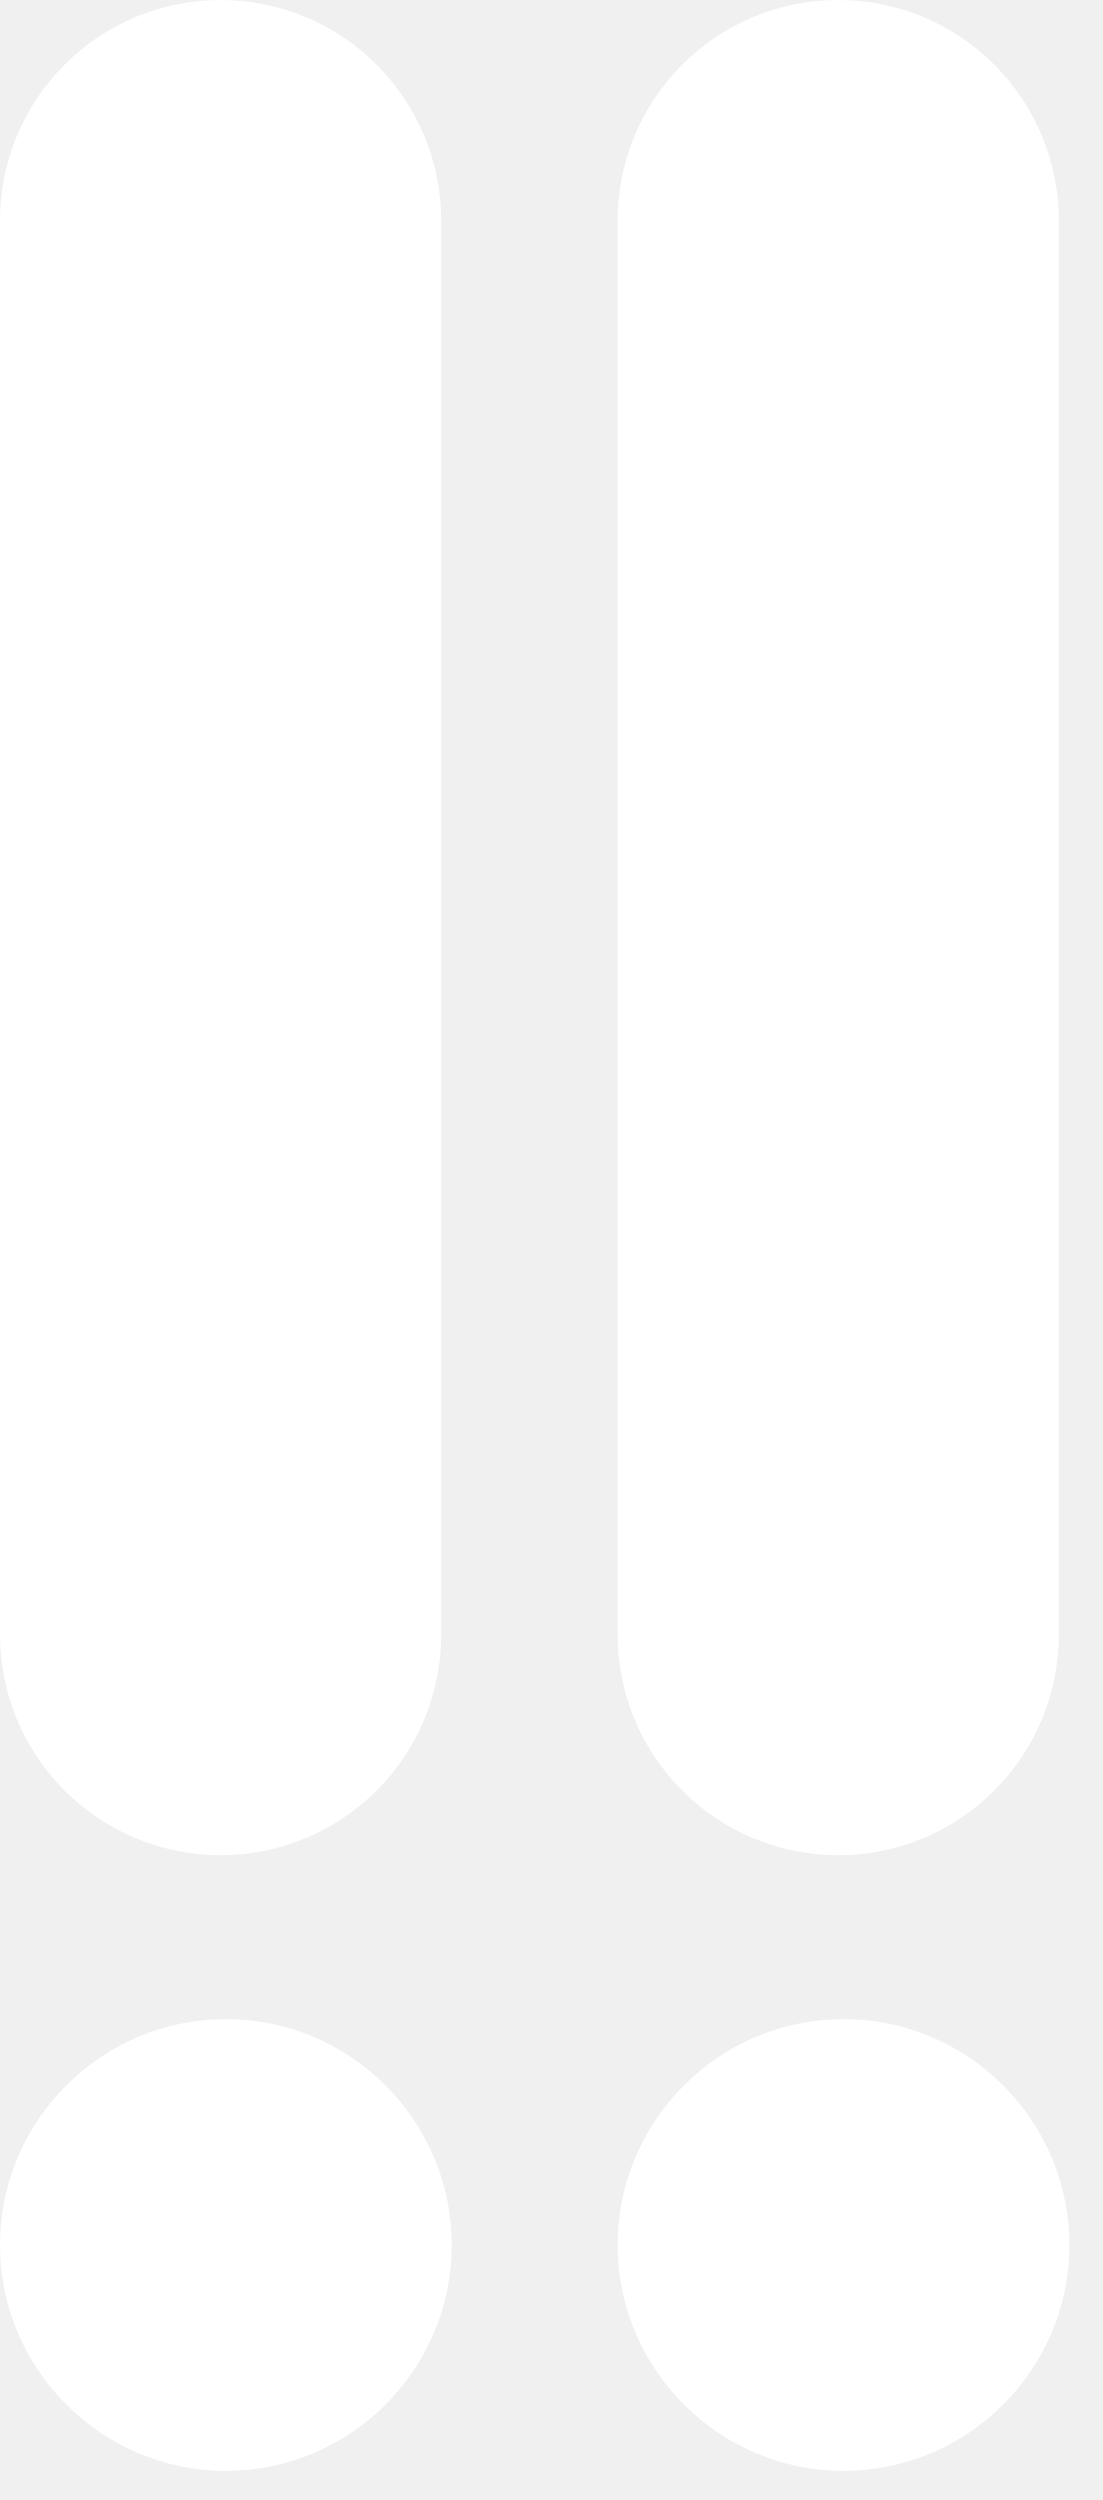
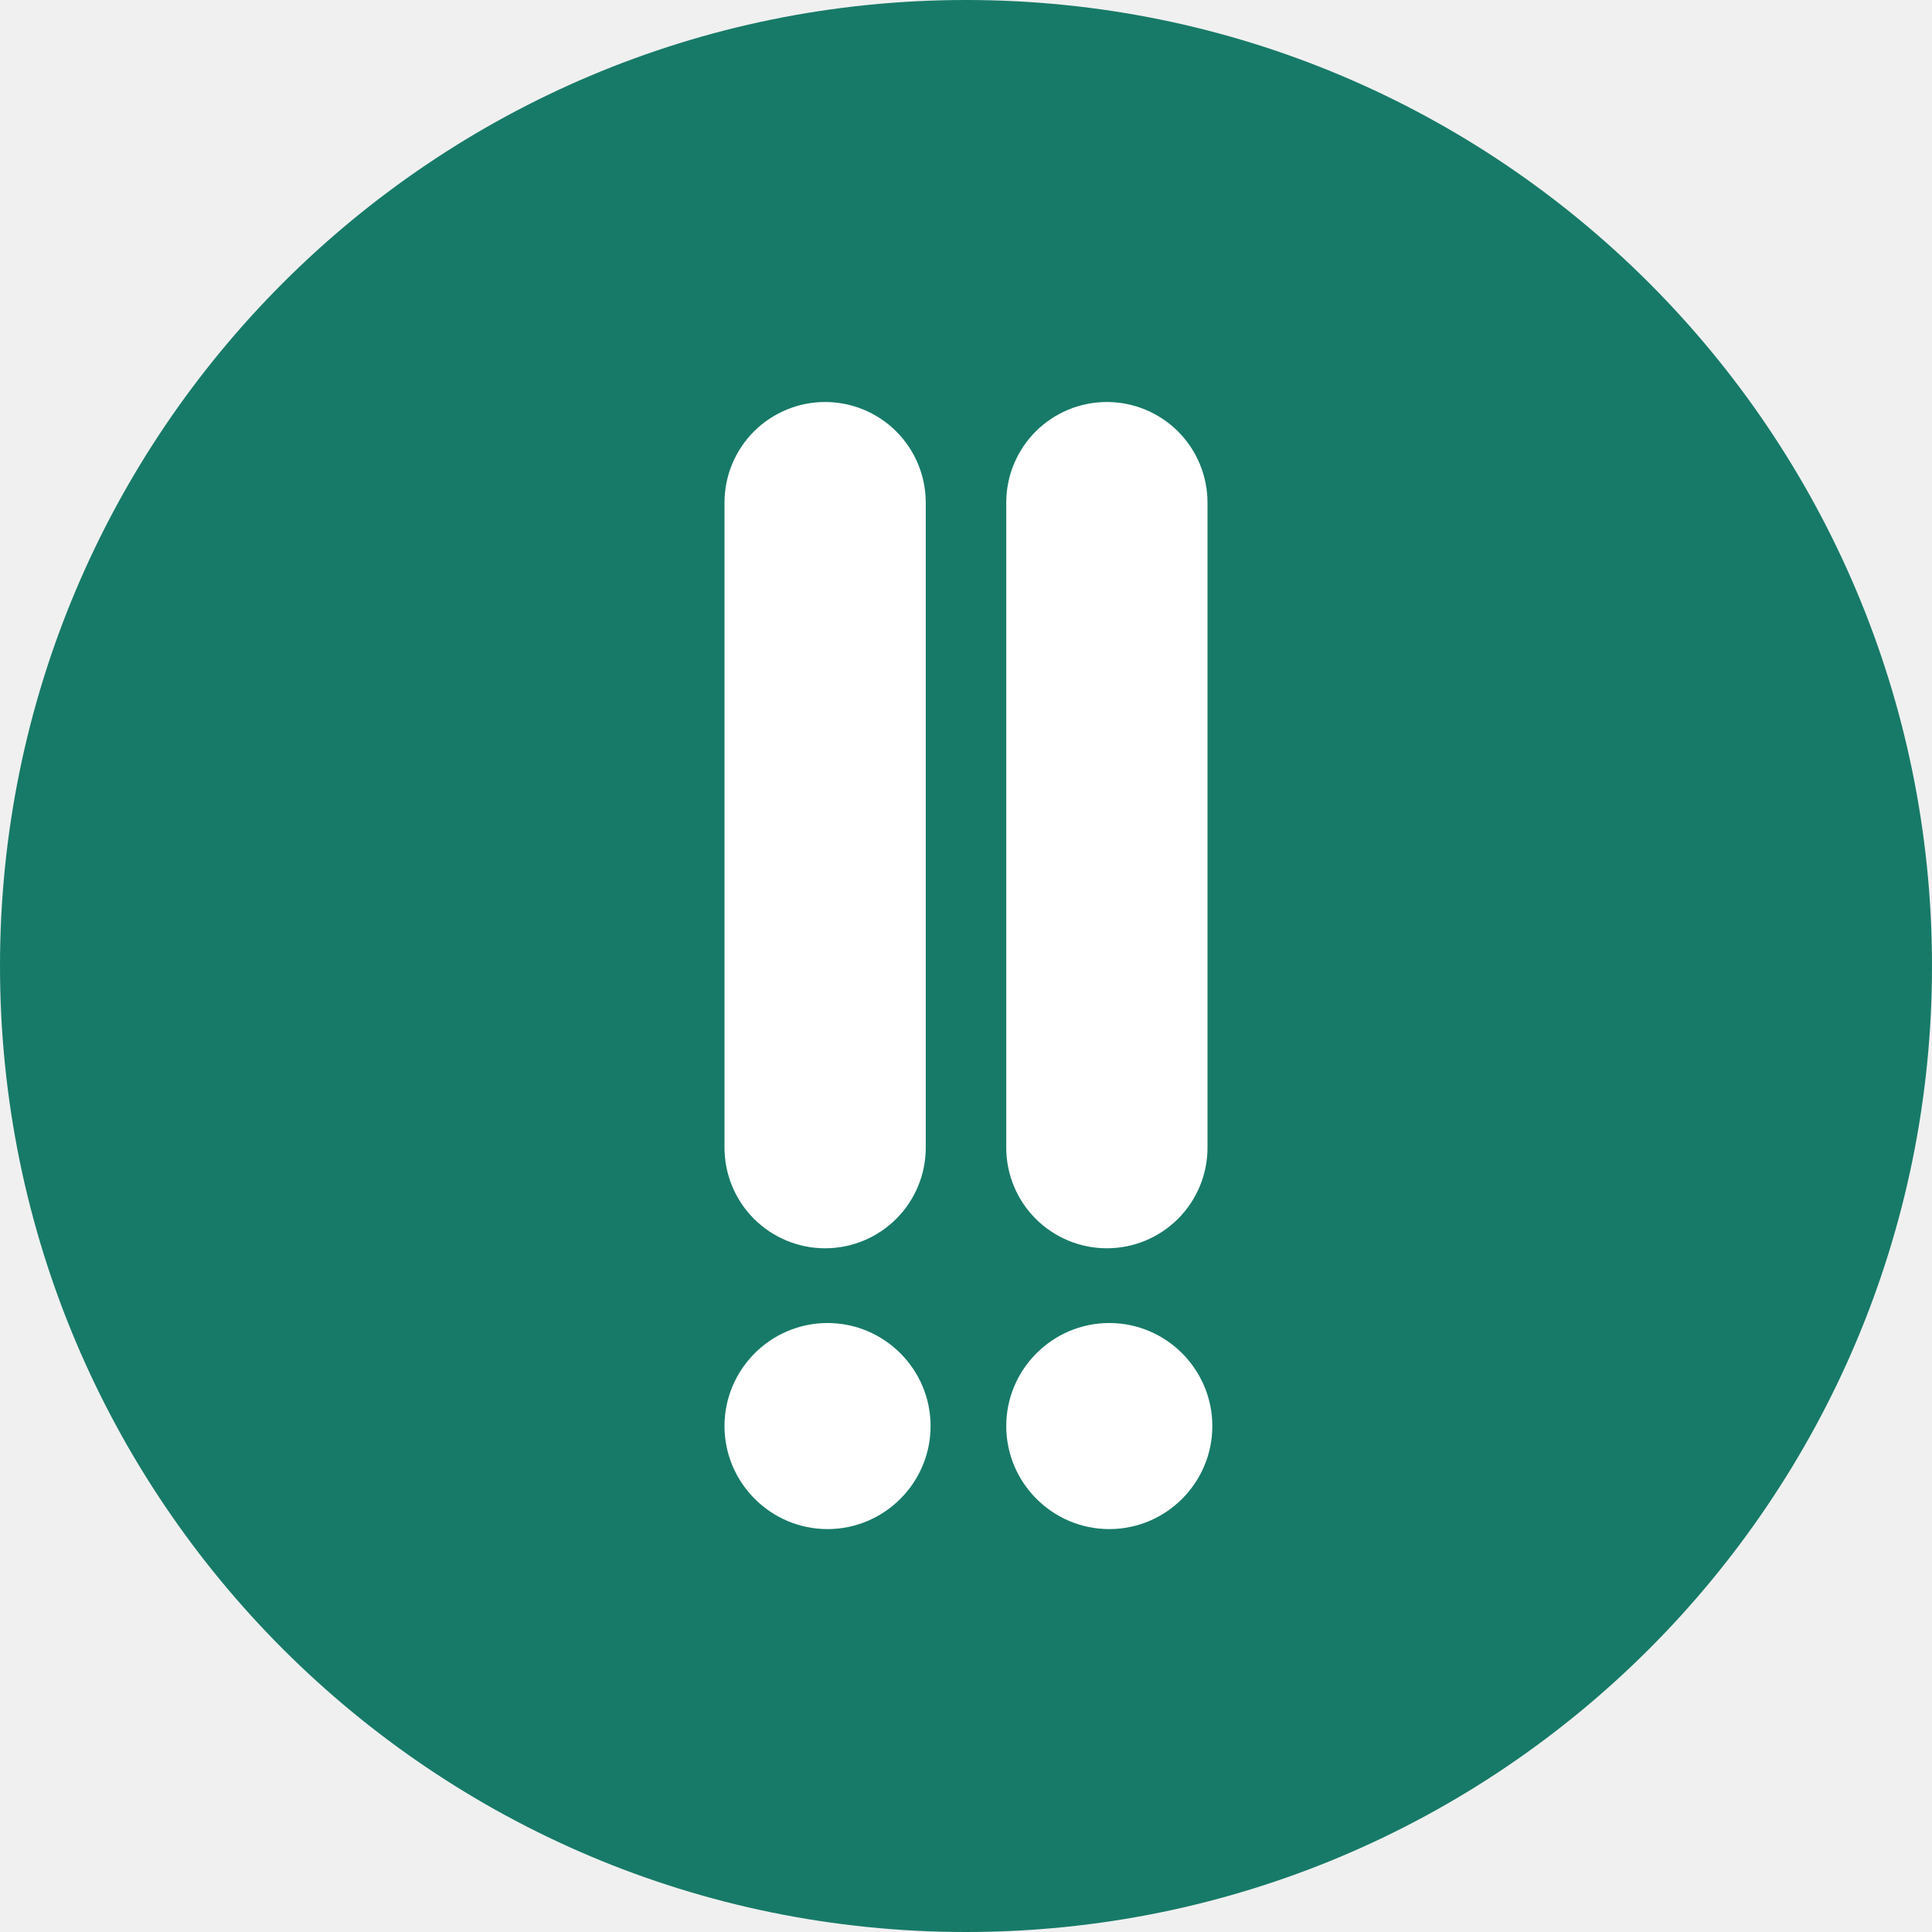
- <svg xmlns="http://www.w3.org/2000/svg" width="15" height="34" viewBox="0 0 15 34" fill="none">
-   <path d="M0 22.231C0 23.027 0.316 23.79 0.879 24.352C1.441 24.915 2.204 25.231 3 25.231C3.796 25.231 4.559 24.915 5.121 24.352C5.684 23.79 6 23.027 6 22.231L6 3C6 2.204 5.684 1.441 5.121 0.879C4.559 0.316 3.796 0 3 0C2.204 0 1.441 0.316 0.879 0.879C0.316 1.441 0 2.204 0 3L0 22.231ZM0 30.532C0 32.224 1.38 33.604 3.072 33.604C4.764 33.604 6.144 32.224 6.144 30.532C6.144 28.84 4.764 27.46 3.072 27.46C1.38 27.46 0 28.84 0 30.532ZM11.472 33.604C9.78 33.604 8.4 32.224 8.4 30.532C8.4 28.84 9.78 27.46 11.472 27.46C13.164 27.46 14.544 28.84 14.544 30.532C14.544 32.224 13.164 33.604 11.472 33.604ZM8.4 22.231C8.4 23.027 8.716 23.79 9.279 24.352C9.841 24.915 10.604 25.231 11.4 25.231C12.196 25.231 12.959 24.915 13.521 24.352C14.084 23.79 14.4 23.027 14.4 22.231L14.4 3C14.4 2.204 14.084 1.441 13.521 0.879C12.959 0.316 12.196 0 11.4 0C10.604 0 9.841 0.316 9.279 0.879C8.716 1.441 8.4 2.204 8.4 3L8.4 22.231Z" fill="white" />
+ <svg xmlns="http://www.w3.org/2000/svg" width="58" height="58" viewBox="0 0 57.6 57.6" fill="none">
+   <rect width="57.6" height="57.6" rx="28.8" fill="#177A68" />
+   <path d="M21.6 34.216C21.6 35.011 21.916 35.775 22.478 36.337C23.041 36.9 23.804 37.216 24.6 37.216C25.395 37.216 26.158 36.9 26.721 36.337C27.284 35.775 27.6 35.011 27.6 34.216V14.985C27.6 14.189 27.284 13.426 26.721 12.863C26.158 12.301 25.395 11.985 24.6 11.985C23.804 11.985 23.041 12.301 22.478 12.863C21.916 13.426 21.6 14.189 21.6 14.985V34.216ZM21.6 42.516C21.6 44.208 22.98 45.588 24.672 45.588C26.364 45.588 27.744 44.208 27.744 42.516C27.744 40.824 26.364 39.444 24.672 39.444C22.98 39.444 21.6 40.824 21.6 42.516ZM33.072 45.588C31.38 45.588 30 44.208 30 42.516C30 40.824 31.38 39.444 33.072 39.444C34.764 39.444 36.144 40.824 36.144 42.516C36.144 44.208 34.764 45.588 33.072 45.588ZM30 34.216C30 35.011 30.316 35.775 30.878 36.337C31.441 36.9 32.204 37.216 33 37.216C33.795 37.216 34.558 36.9 35.121 36.337C35.684 35.775 36 35.011 36 34.216V14.985C36 14.189 35.684 13.426 35.121 12.863C34.558 12.301 33.795 11.985 33 11.985C32.204 11.985 31.441 12.301 30.878 12.863C30.316 13.426 30 14.189 30 14.985V34.216Z" fill="white" />
</svg>
